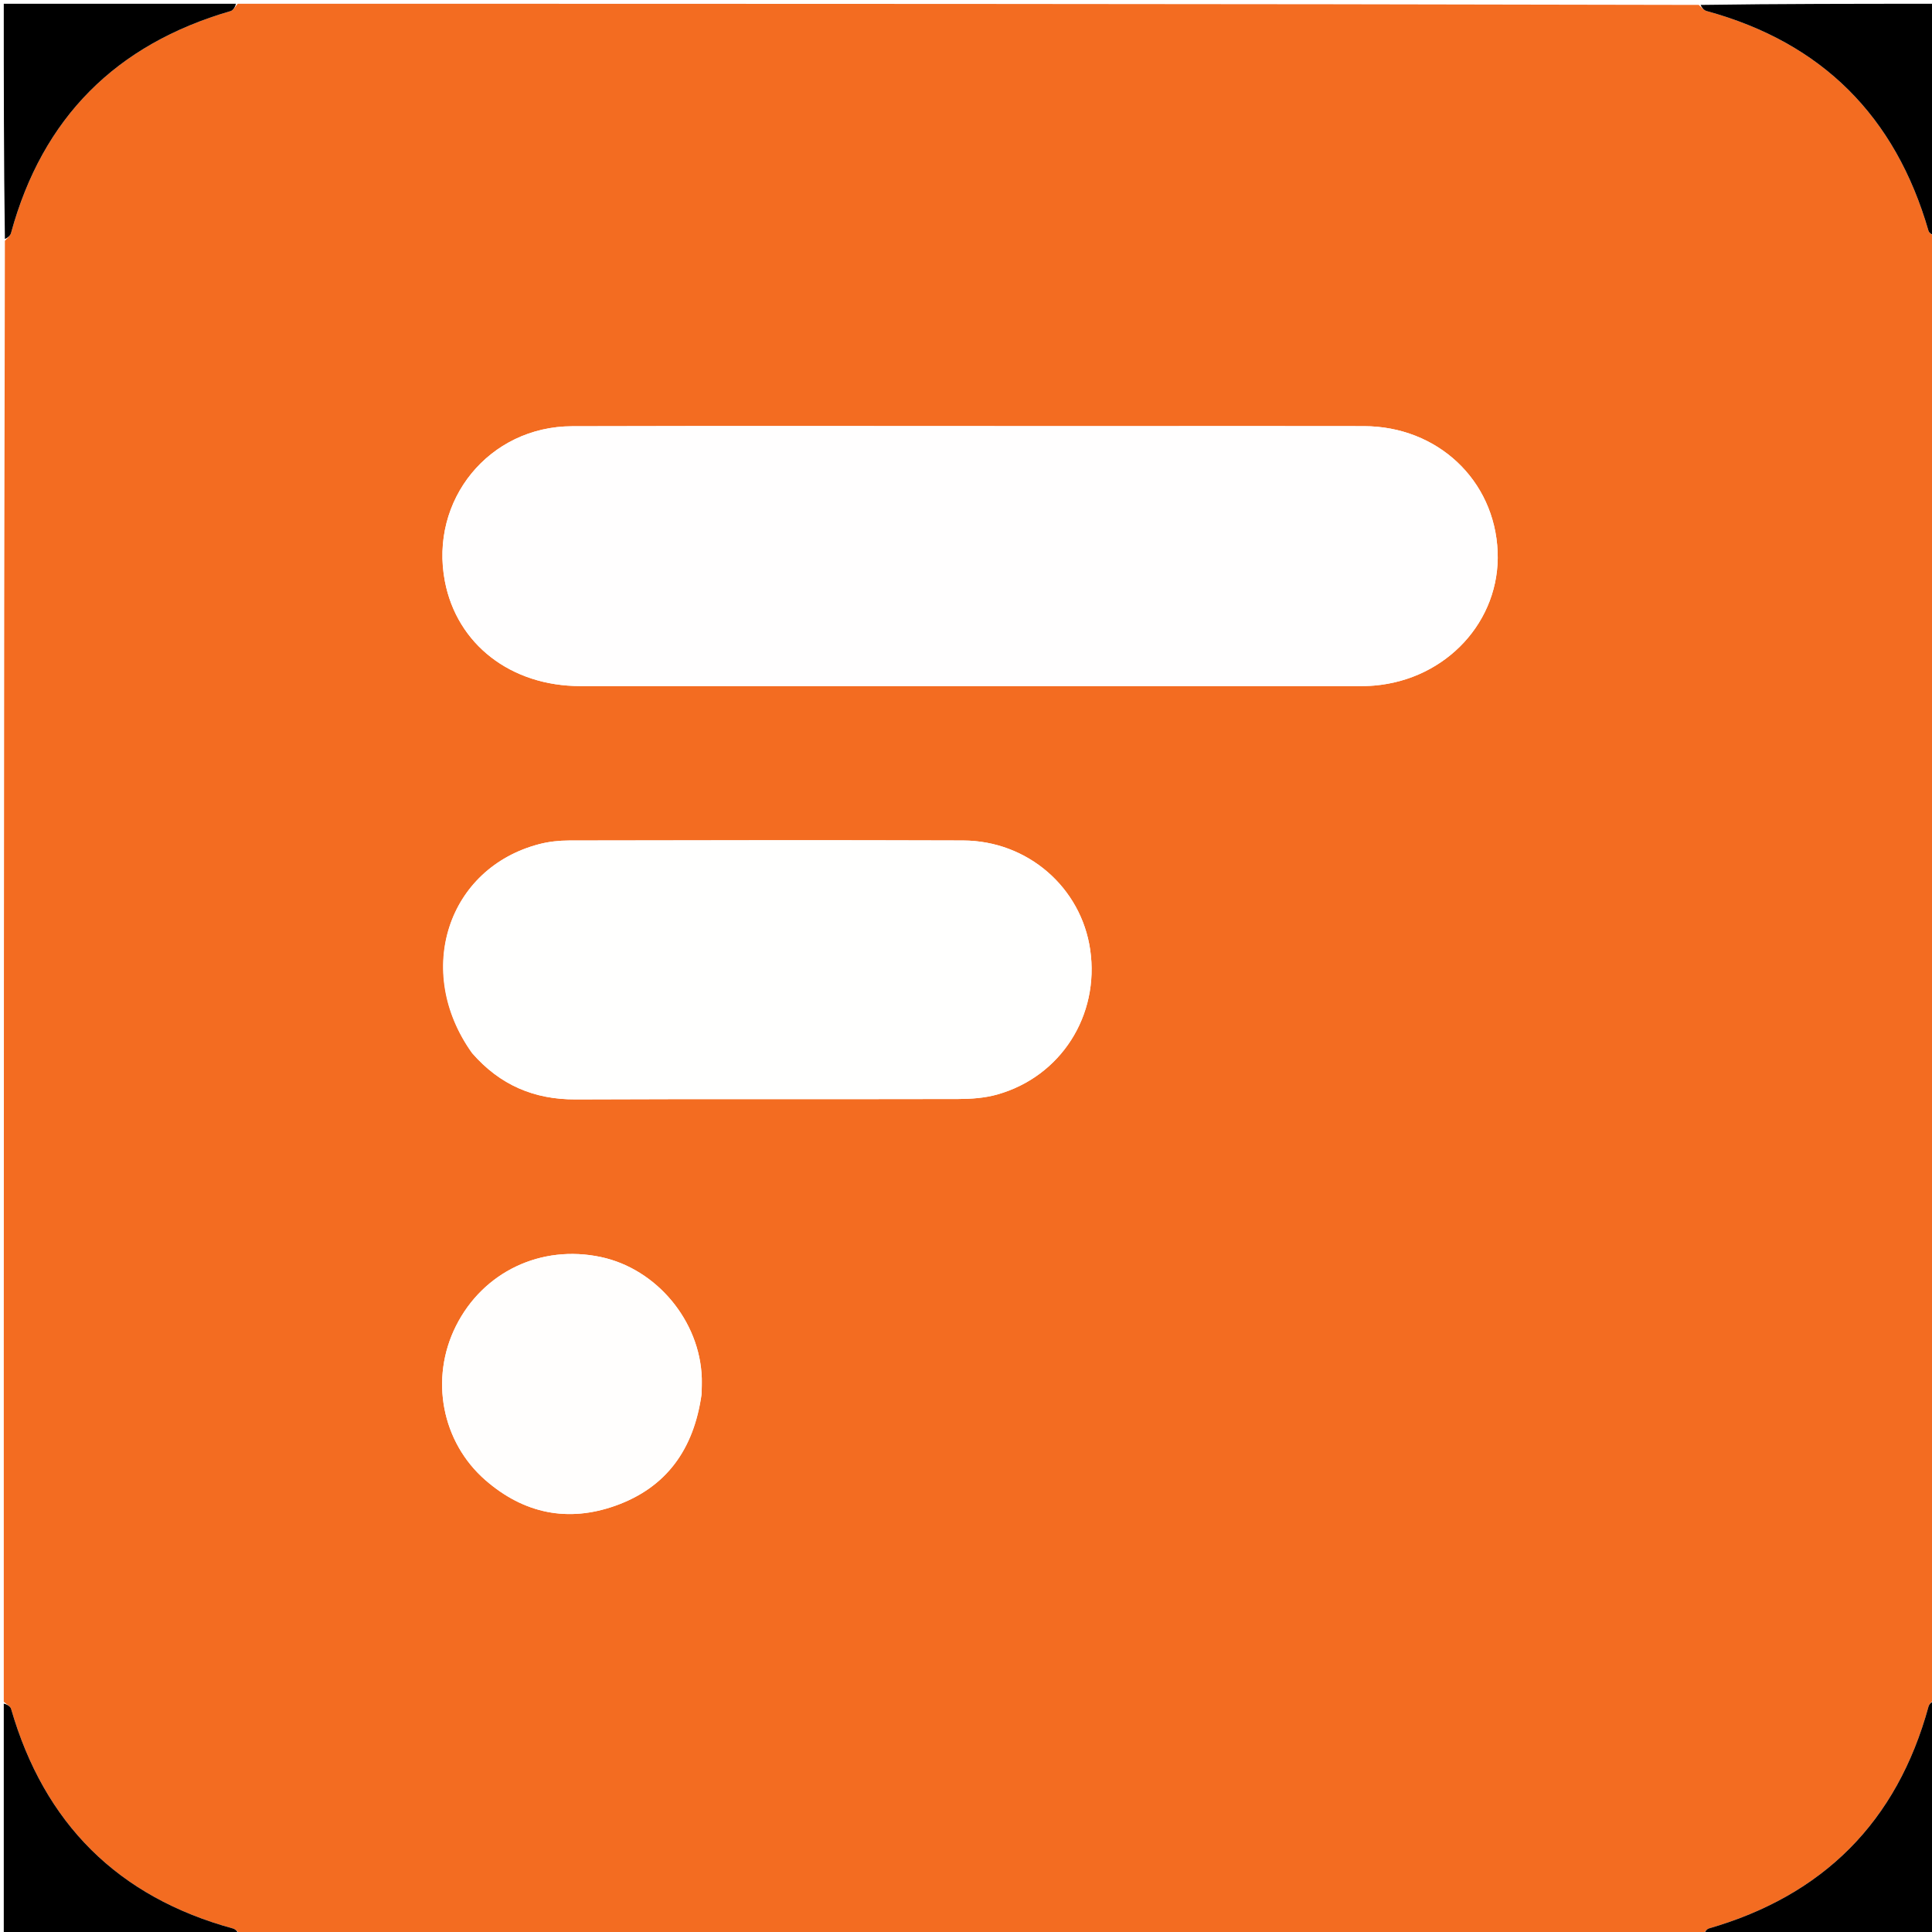
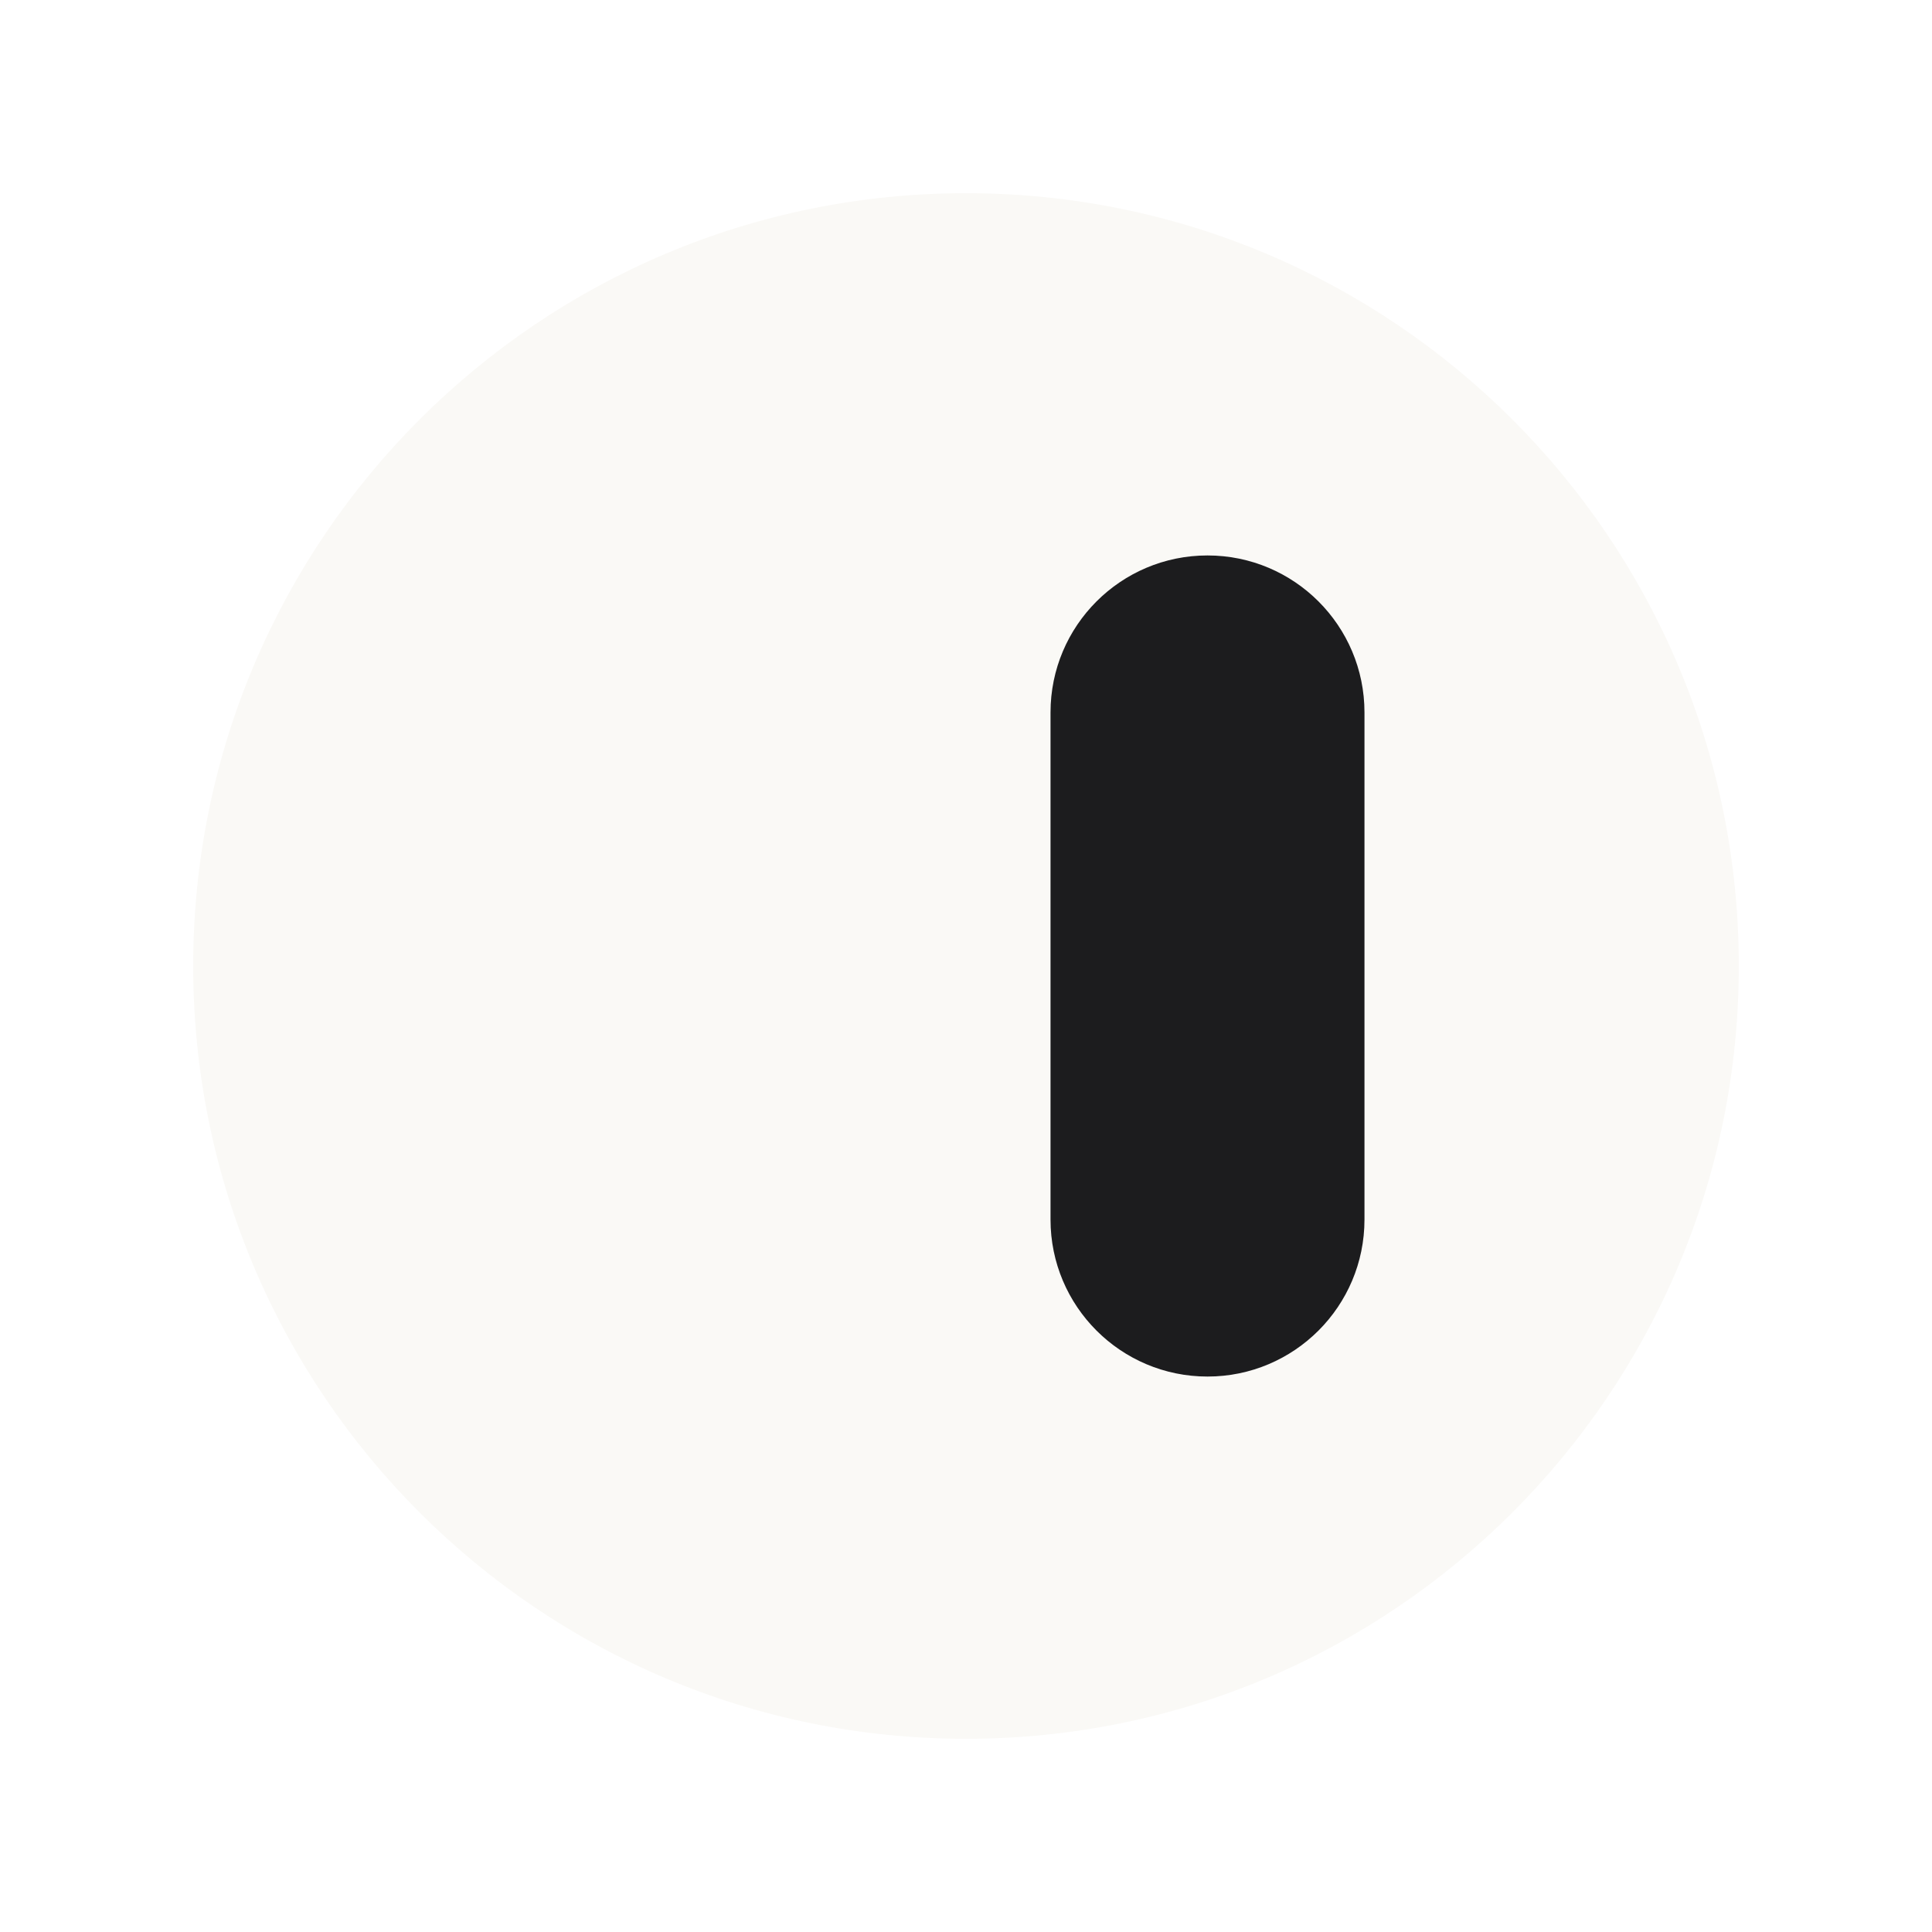
- <svg xmlns="http://www.w3.org/2000/svg" version="1.1" id="Layer_1" x="0px" y="0px" width="100%" viewBox="0 0 512 512" enable-background="new 0 0 512 512" xml:space="preserve">
-   <path fill="#F36C21" opacity="1" stroke="none" d=" M1,451   C1,321.977 1,192.955 1.296,63.804   C2.048,63.031 2.731,62.448 2.926,61.732   C11.262,31.181 30.776,11.734 61.104,2.937   C61.86,2.718 62.373,1.664 63,1   C192.023,1 321.045,1 450.202,1.303   C450.985,2.057 451.573,2.731 452.292,2.928   C482.834,11.283 502.283,30.796 511.063,61.133   C511.279,61.88 512.336,62.383 513,63   C513,192.023 513,321.045 512.704,450.196   C511.952,450.969 511.27,451.552 511.074,452.268   C502.713,482.808 483.219,502.283 452.868,511.063   C452.121,511.279 451.617,512.335 451,513   C321.977,513 192.955,513 63.804,512.704   C63.032,511.952 62.449,511.269 61.733,511.073   C31.192,502.713 11.717,483.219 2.937,452.868   C2.721,452.121 1.665,451.617 1,451  M299.5,112.925   C291.339,112.925 283.177,112.925 275.016,112.925   C233.876,112.925 192.735,112.844 151.595,112.959   C129.612,113.021 113.753,132.546 117.903,154.082   C121.112,170.729 135.345,181.812 153.804,181.821   C222.427,181.857 291.049,181.837 359.672,181.83   C361.17,181.83 362.673,181.815 364.164,181.688   C383.349,180.056 397.646,164.538 396.889,146.191   C396.108,127.234 380.965,112.978 361.461,112.935   C341.141,112.89 320.82,112.925 299.5,112.925  M125.242,279.228   C132.46,287.505 141.484,291.403 152.538,291.354   C186.337,291.204 220.138,291.333 253.937,291.249   C257.394,291.24 260.979,290.986 264.282,290.055   C281.155,285.298 291.443,269.086 288.91,251.672   C286.509,235.168 272.326,222.797 255.228,222.739   C220.43,222.619 185.631,222.682 150.832,222.744   C148.198,222.748 145.487,223.031 142.943,223.692   C118.628,230.009 109.623,257.361 125.242,279.228  M185.948,369.215   C185.962,367.884 186.023,366.552 185.981,365.224   C185.506,350.061 174.003,336.265 159.237,333.125   C143.38,329.753 128.035,337.053 120.837,351.393   C113.841,365.33 117.041,382.188 128.693,392.302   C138.852,401.12 150.495,403.521 163.103,399.027   C176.563,394.229 183.865,384.143 185.948,369.215  z" />
-   <path fill="#000000" opacity="1" stroke="none" d=" M62.531,1   C62.373,1.664 61.86,2.718 61.104,2.937   C30.776,11.734 11.262,31.181 2.926,61.732   C2.731,62.448 2.048,63.031 1.296,63.338   C1,42.407 1,21.813 1,1   C21.354,1 41.708,1 62.531,1  z" />
-   <path fill="#000000" opacity="1" stroke="none" d=" M513,62.531   C512.336,62.383 511.279,61.88 511.063,61.133   C502.283,30.796 482.834,11.283 452.292,2.928   C451.573,2.731 450.985,2.057 450.668,1.303   C471.593,1 492.187,1 513,1   C513,21.354 513,41.708 513,62.531  z" />
-   <path fill="#000000" opacity="1" stroke="none" d=" M1,451.469   C1.665,451.617 2.721,452.121 2.937,452.868   C11.717,483.219 31.192,502.713 61.733,511.073   C62.449,511.269 63.032,511.952 63.338,512.704   C42.407,513 21.813,513 1,513   C1,492.646 1,472.292 1,451.469  z" />
-   <path fill="#000000" opacity="1" stroke="none" d=" M451.469,513   C451.617,512.335 452.121,511.279 452.868,511.063   C483.219,502.283 502.713,482.808 511.074,452.268   C511.27,451.552 511.952,450.969 512.704,450.662   C513,471.593 513,492.187 513,513   C492.646,513 472.292,513 451.469,513  z" />
-   <path fill="#FFFEFE" opacity="1" stroke="none" d=" M300,112.925   C320.82,112.925 341.141,112.89 361.461,112.935   C380.965,112.978 396.108,127.234 396.889,146.191   C397.646,164.538 383.349,180.056 364.164,181.688   C362.673,181.815 361.17,181.83 359.672,181.83   C291.049,181.837 222.427,181.857 153.804,181.821   C135.345,181.812 121.112,170.729 117.903,154.082   C113.753,132.546 129.612,113.021 151.595,112.959   C192.735,112.844 233.876,112.925 275.016,112.925   C283.177,112.925 291.339,112.925 300,112.925  z" />
-   <path fill="#FFFFFE" opacity="1" stroke="none" d=" M125.006,278.958   C109.623,257.361 118.628,230.009 142.943,223.692   C145.487,223.031 148.198,222.748 150.832,222.744   C185.631,222.682 220.43,222.619 255.228,222.739   C272.326,222.797 286.509,235.168 288.91,251.672   C291.443,269.086 281.155,285.298 264.282,290.055   C260.979,290.986 257.394,291.24 253.937,291.249   C220.138,291.333 186.337,291.204 152.538,291.354   C141.484,291.403 132.46,287.505 125.006,278.958  z" />
-   <path fill="#FFFEFD" opacity="1" stroke="none" d=" M185.912,369.661   C183.865,384.143 176.563,394.229 163.103,399.027   C150.495,403.521 138.852,401.12 128.693,392.302   C117.041,382.188 113.841,365.33 120.837,351.393   C128.035,337.053 143.38,329.753 159.237,333.125   C174.003,336.265 185.506,350.061 185.981,365.224   C186.023,366.552 185.962,367.884 185.912,369.661  z" />
+ <svg xmlns="http://www.w3.org/2000/svg" width="80" height="80" viewBox="0 0 80 80" fill="none" role="img" aria-label="Formaloo">
+   <g transform="translate(8 8)">
+     <circle cx="32" cy="32" r="32" fill="#FAF9F6" />
+     <rect x="35.5" y="15" width="13" height="34" rx="6.5" fill="#1C1C1E" />
+   </g>
</svg>
